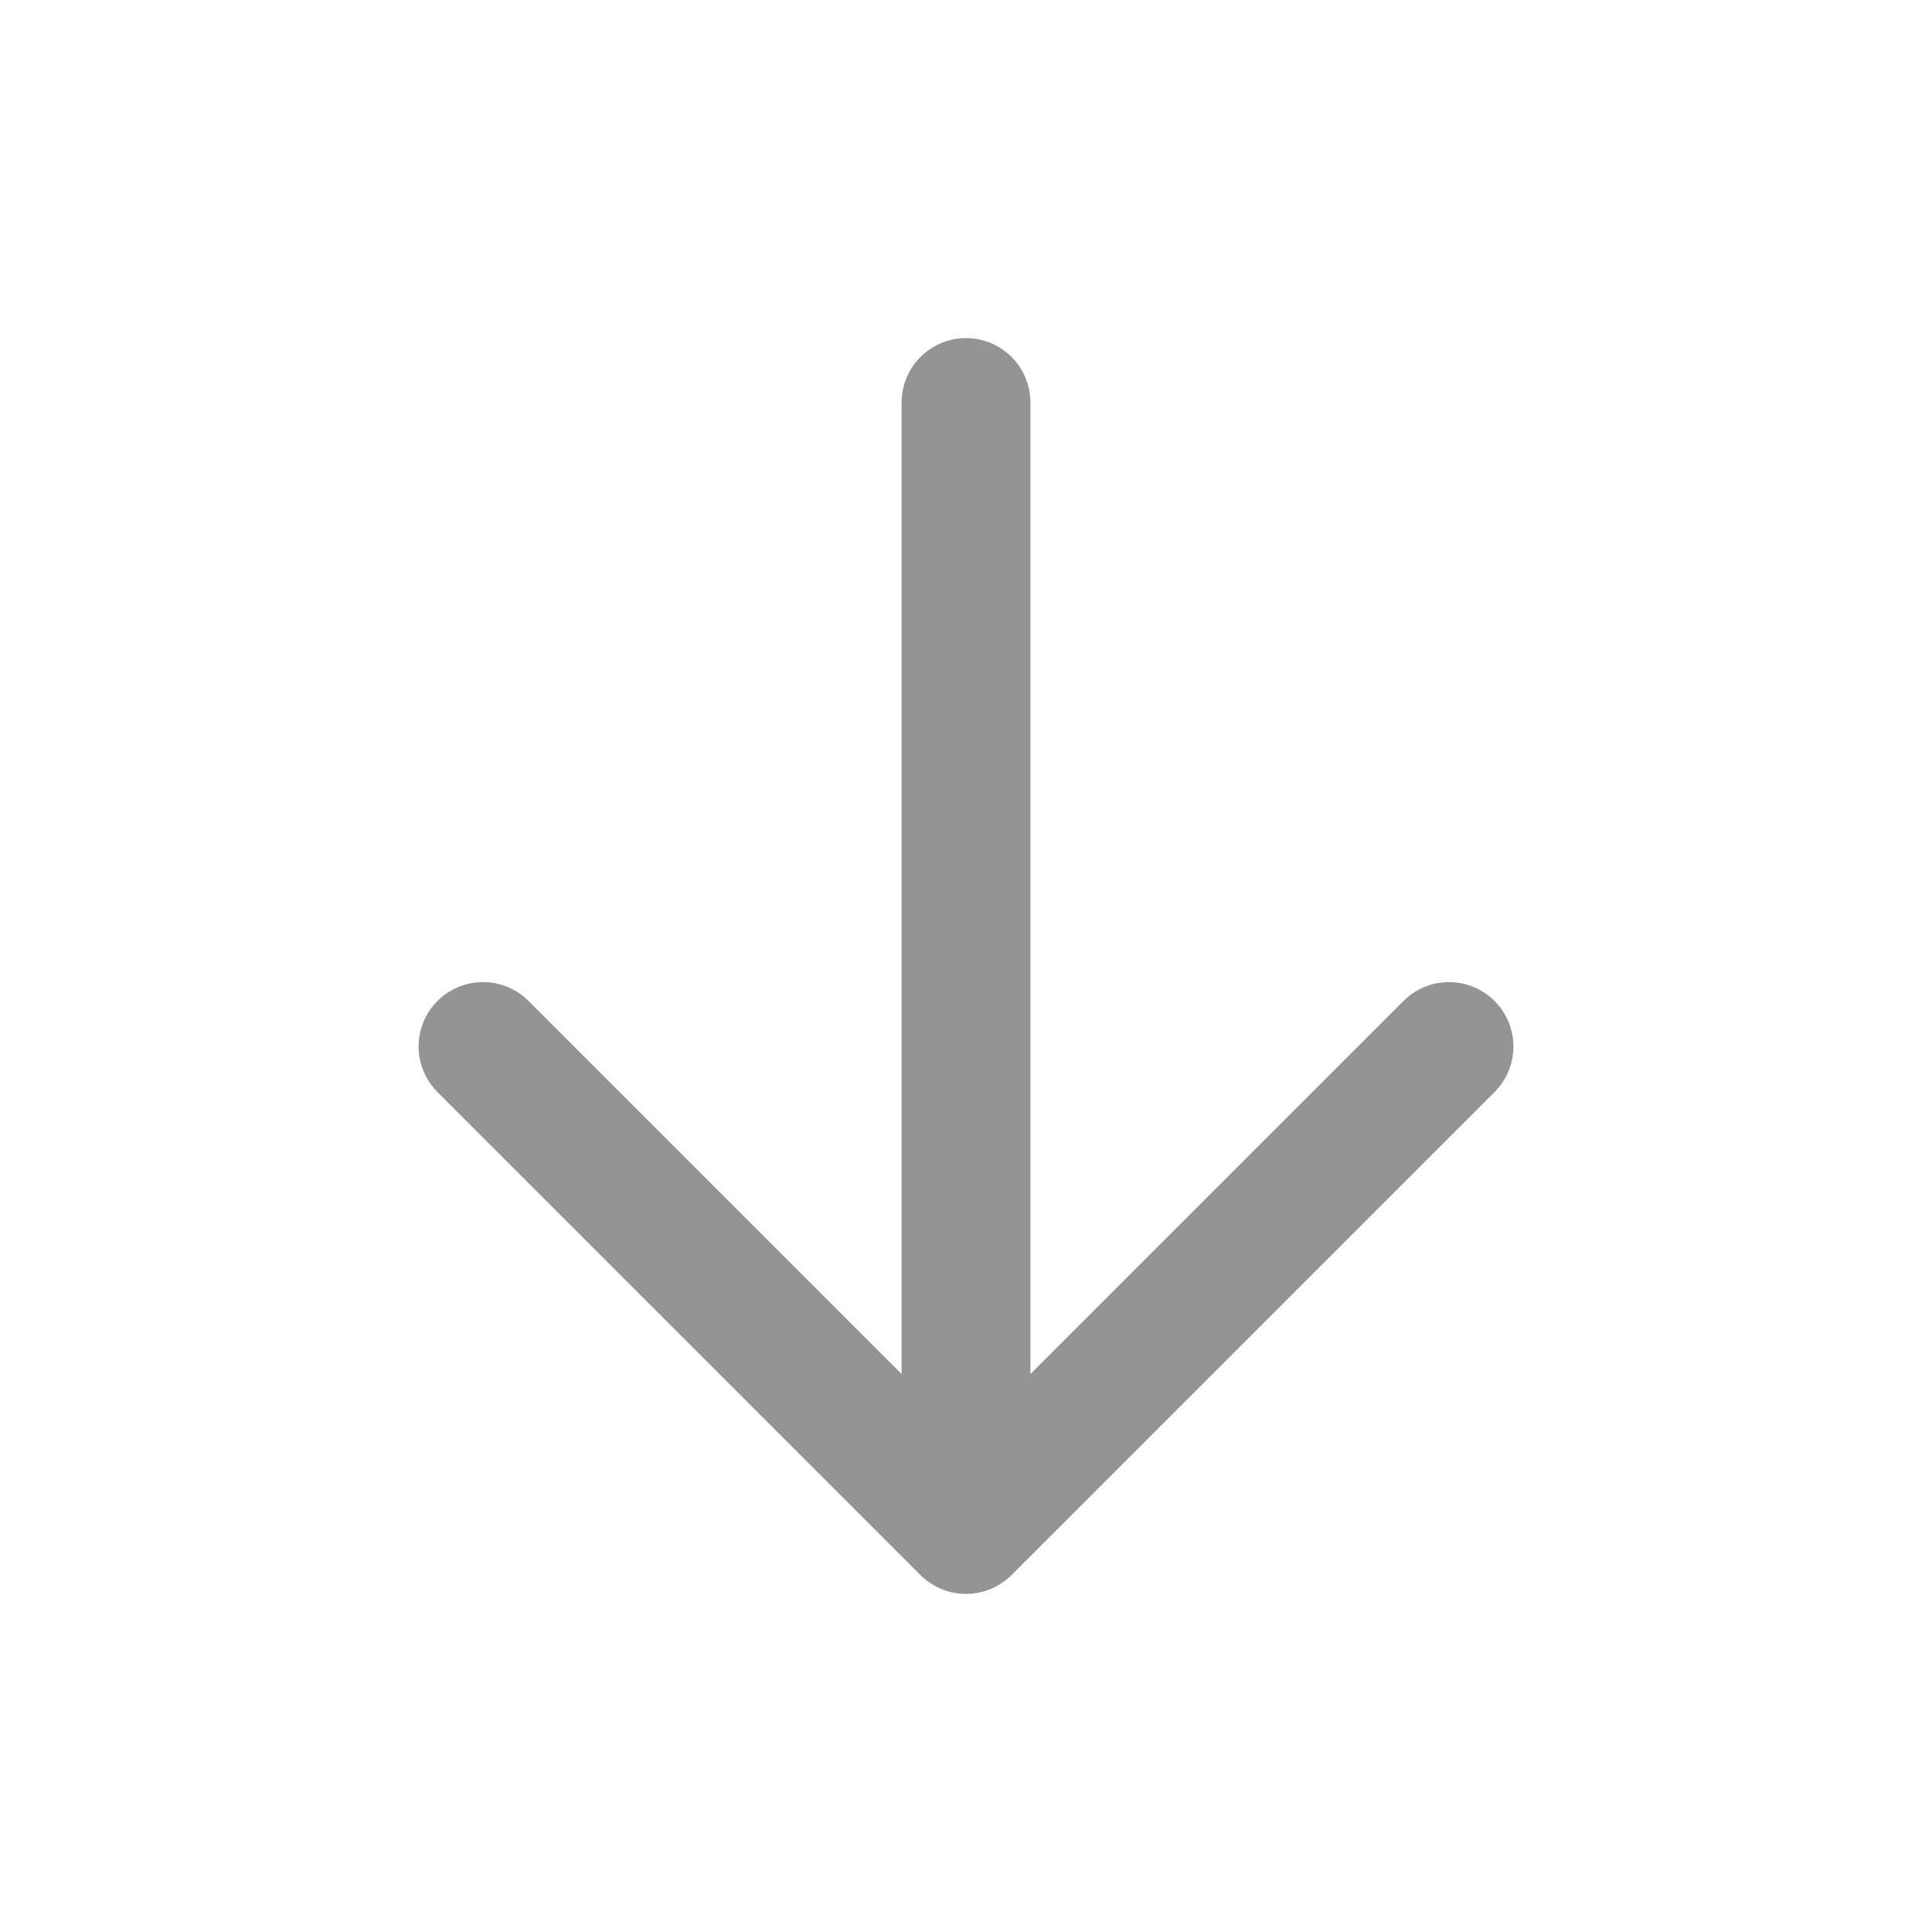
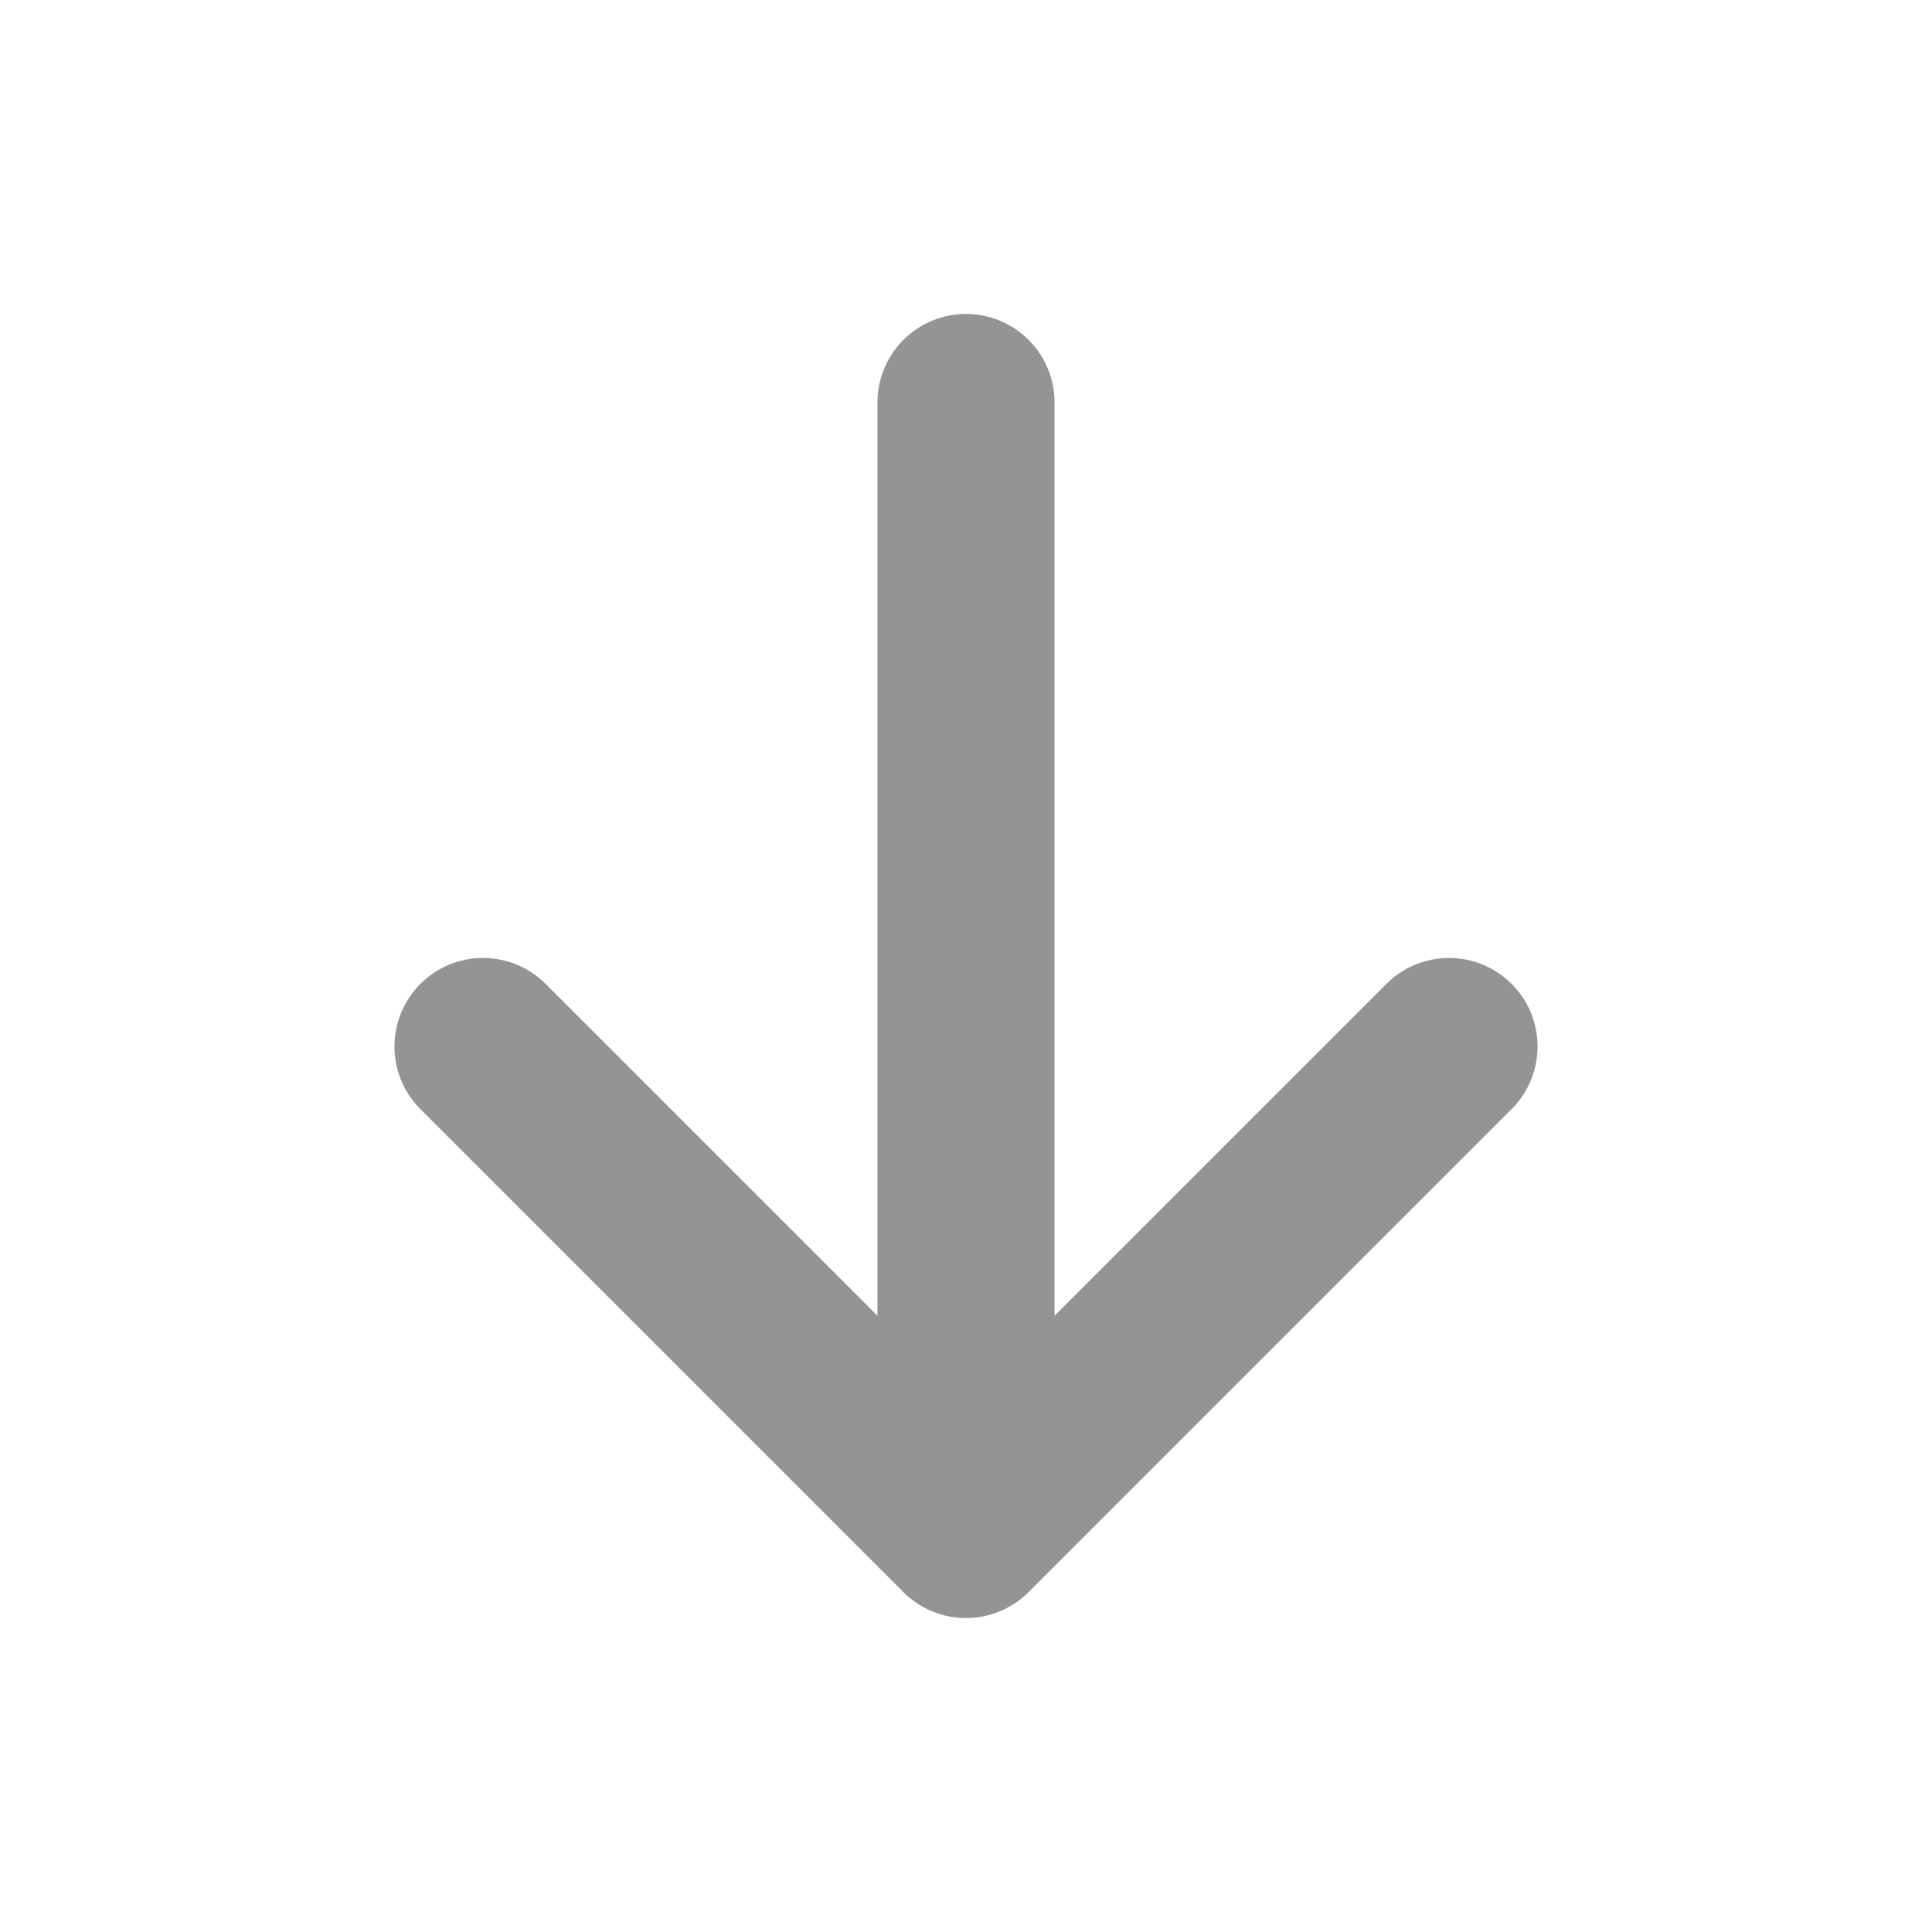
<svg xmlns="http://www.w3.org/2000/svg" width="24" height="24" viewBox="0 0 24 24">
-   <path d="M12 5v14M6 13l6 6 6-6" fill="none" stroke="#949494" stroke-opacity="1" stroke-width="1.6" stroke-linecap="round" stroke-linejoin="round" />
+   <path d="M12 5v14M6 13l6 6 6-6" fill="none" stroke="#949494" stroke-opacity="1" stroke-width="2.2" stroke-linecap="round" stroke-linejoin="round" />
</svg>
